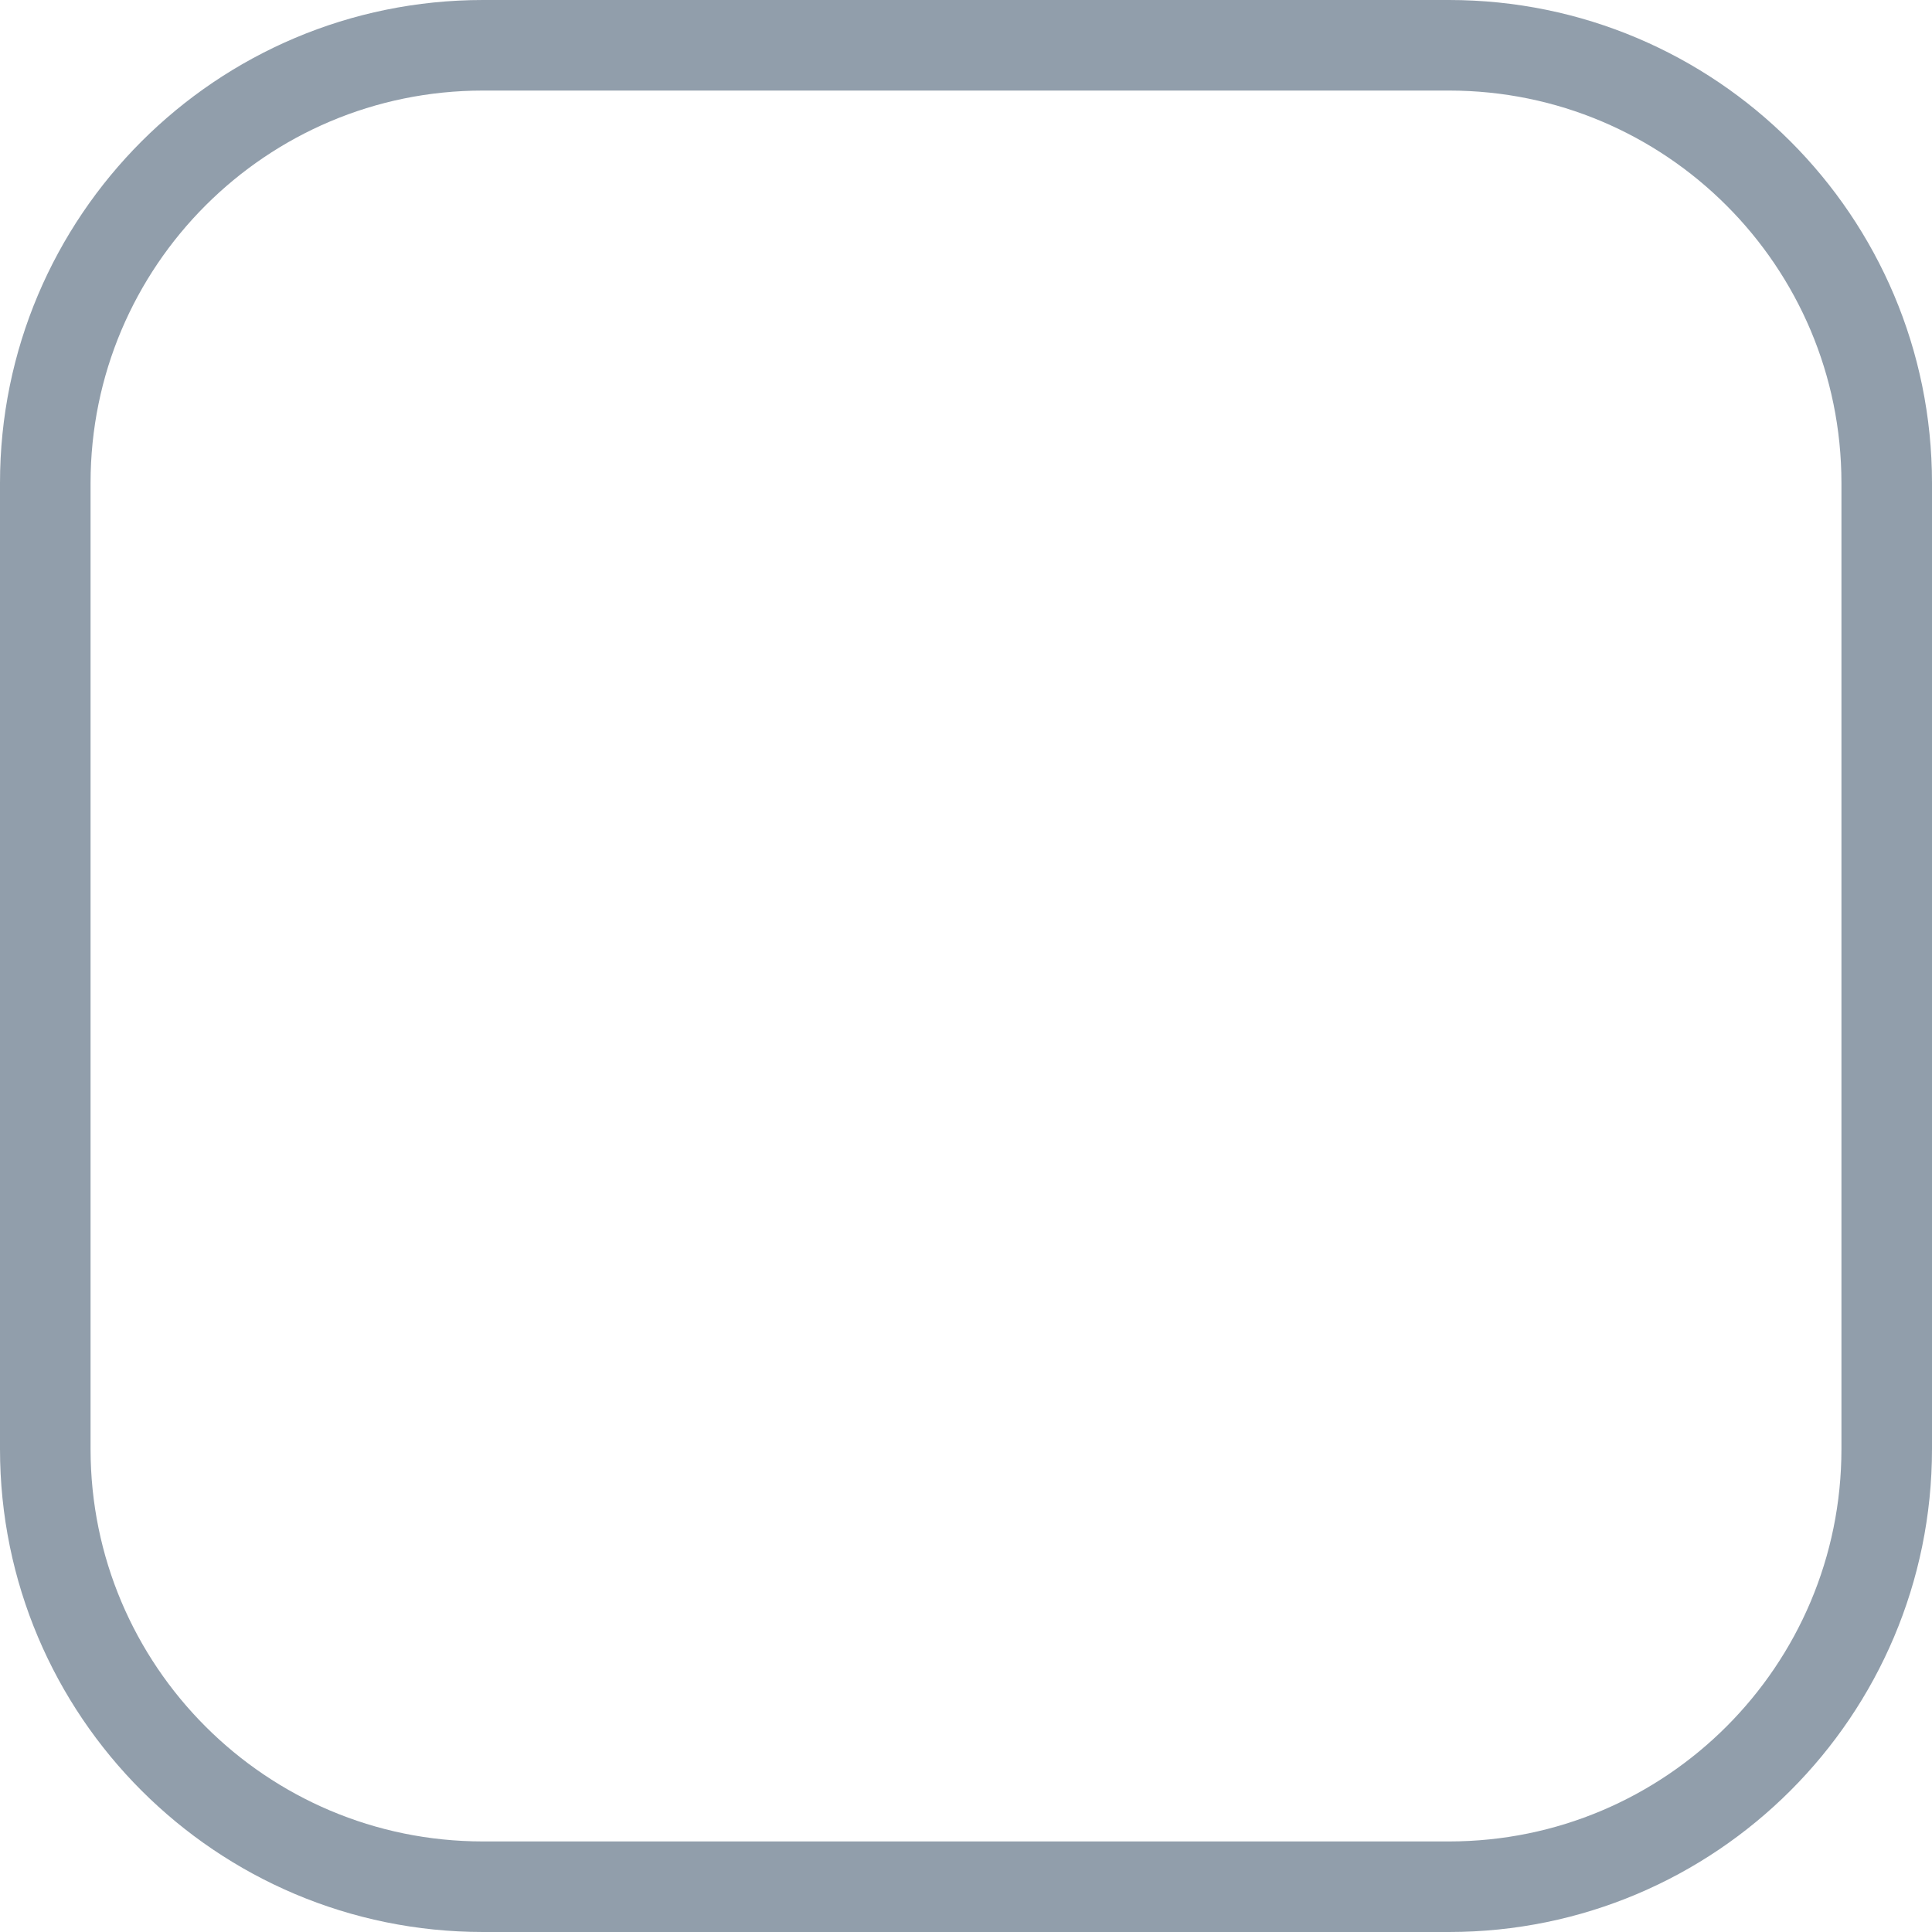
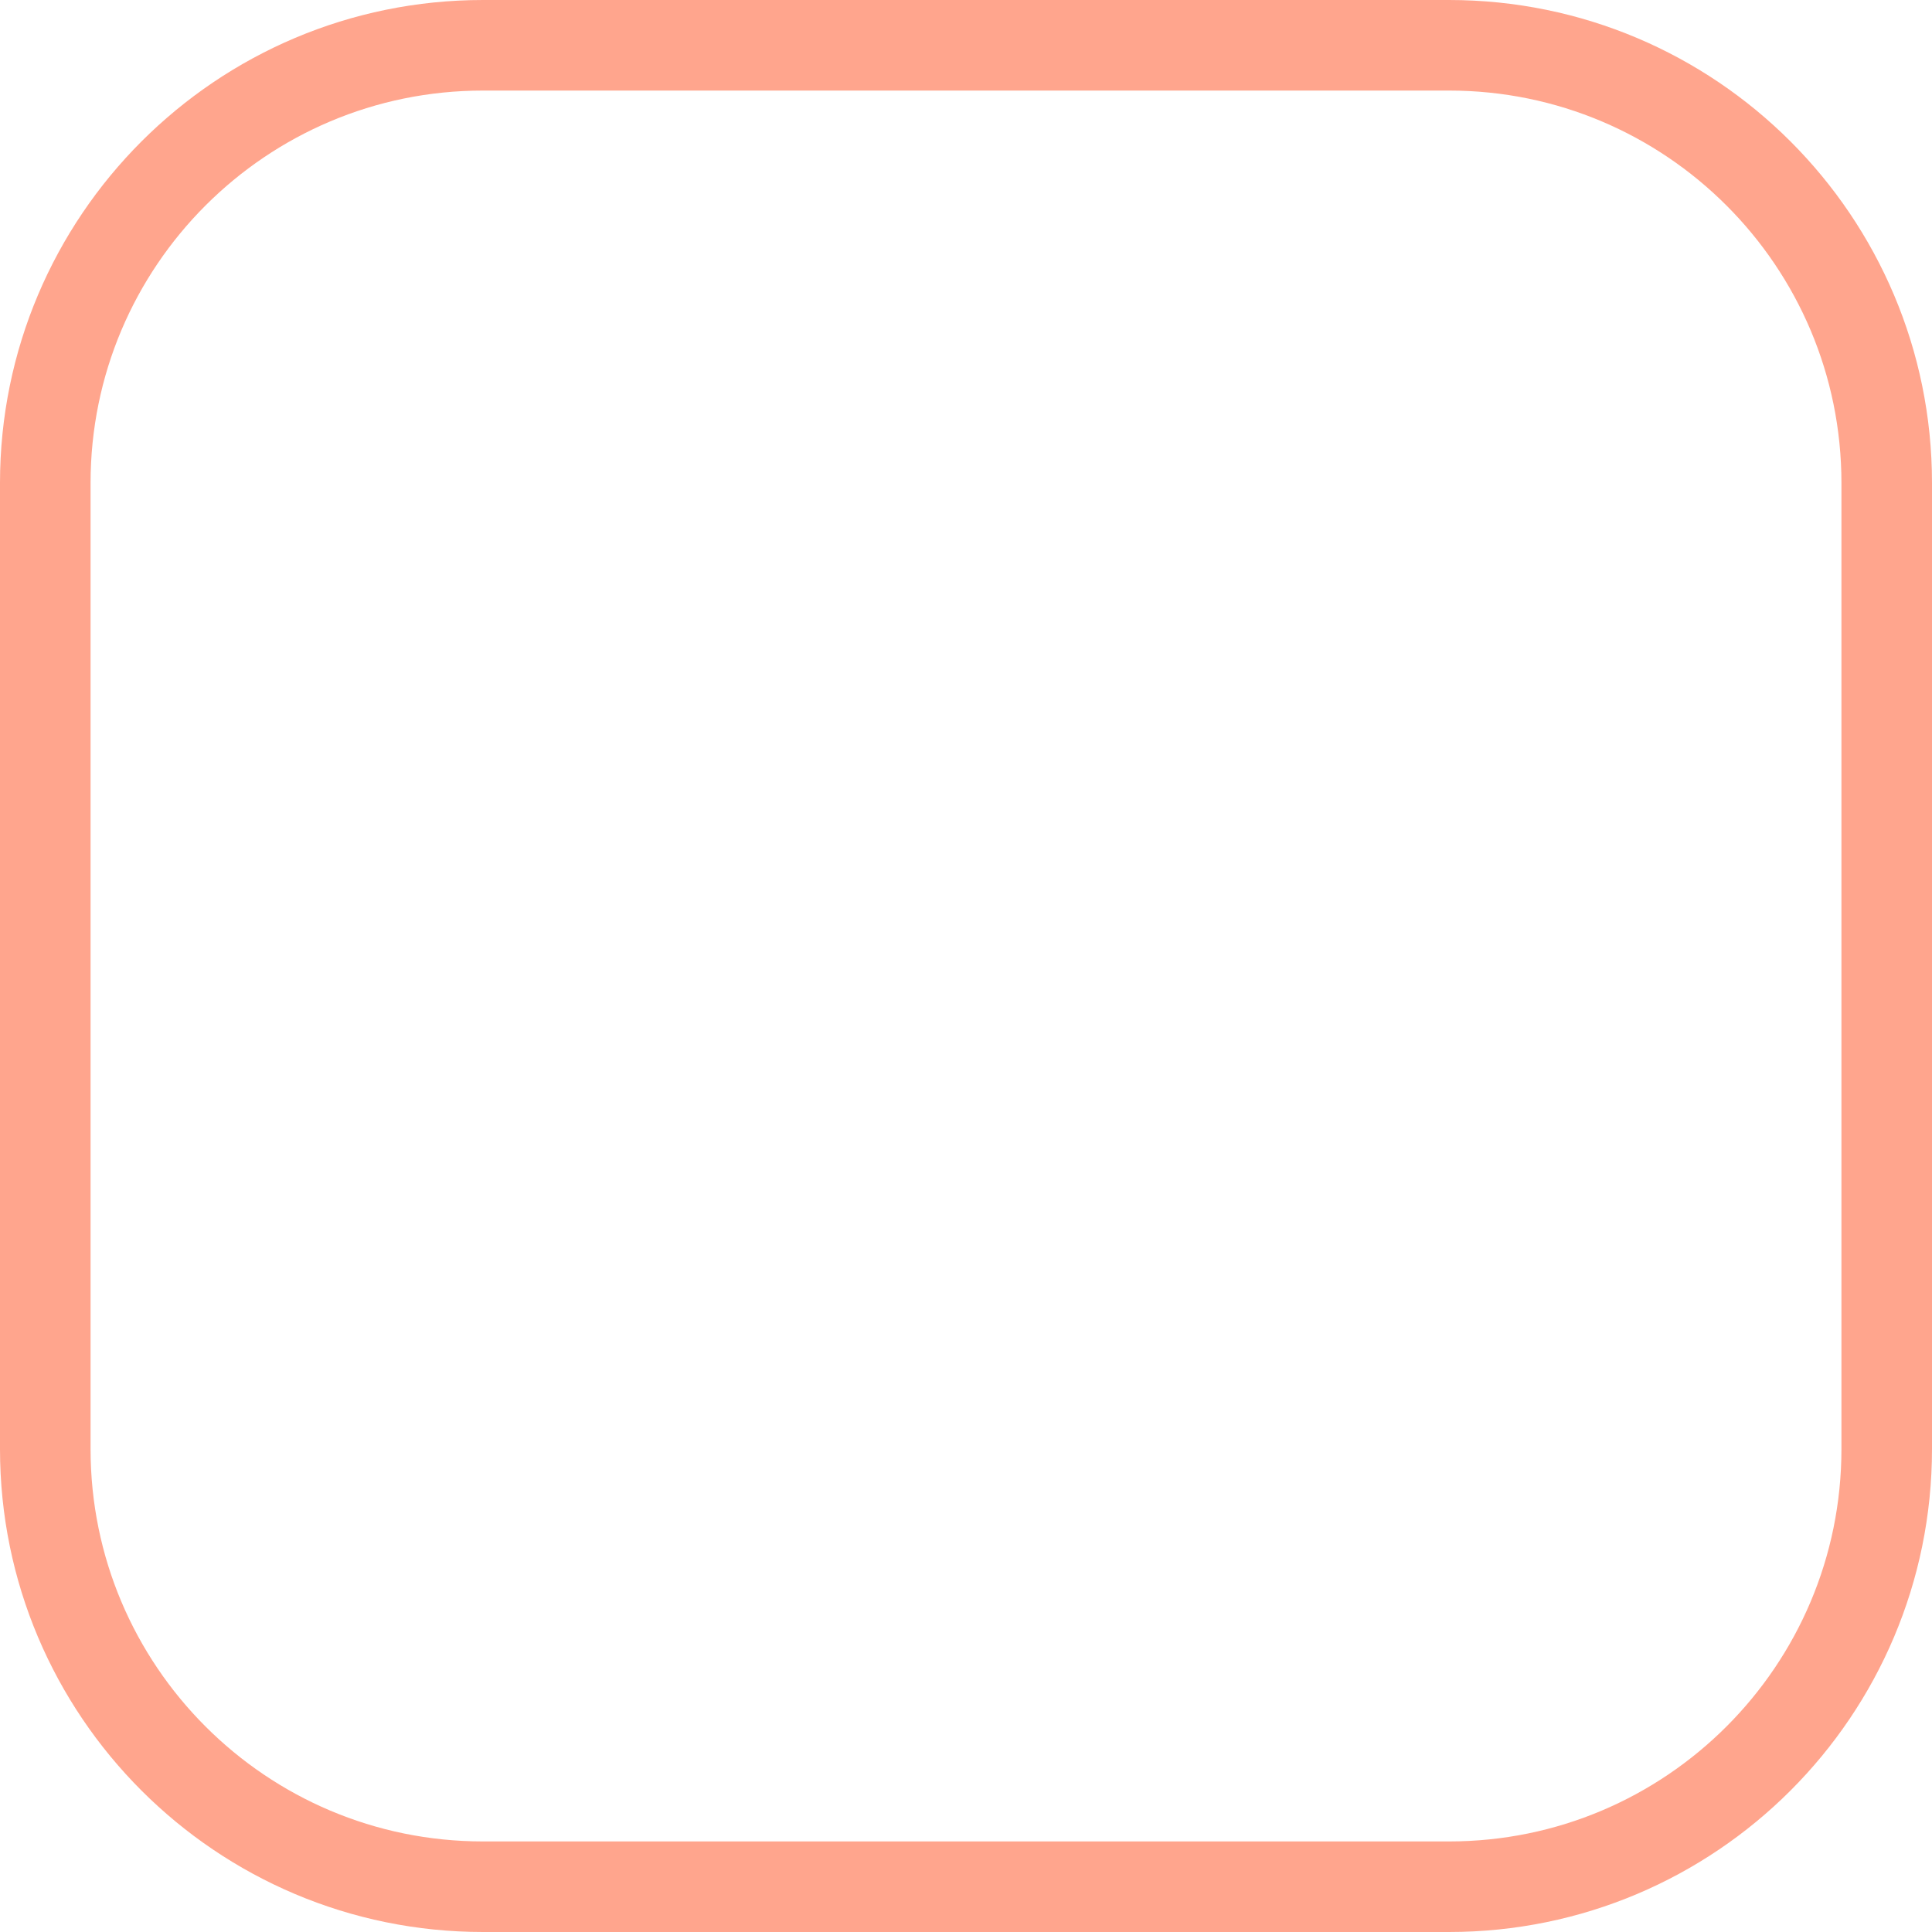
<svg xmlns="http://www.w3.org/2000/svg" width="32" height="32" viewBox="0 0 32 32" fill="none">
-   <rect x="0.75" y="0.75" width="30.5" height="30.5" rx="7.25" stroke="#919EAB" stroke-width="1.5" />
+   <rect x="0.75" y="0.75" width="30.5" height="30.5" rx="7.25" stroke="#FFA58D" stroke-width="1.5" />
</svg>
